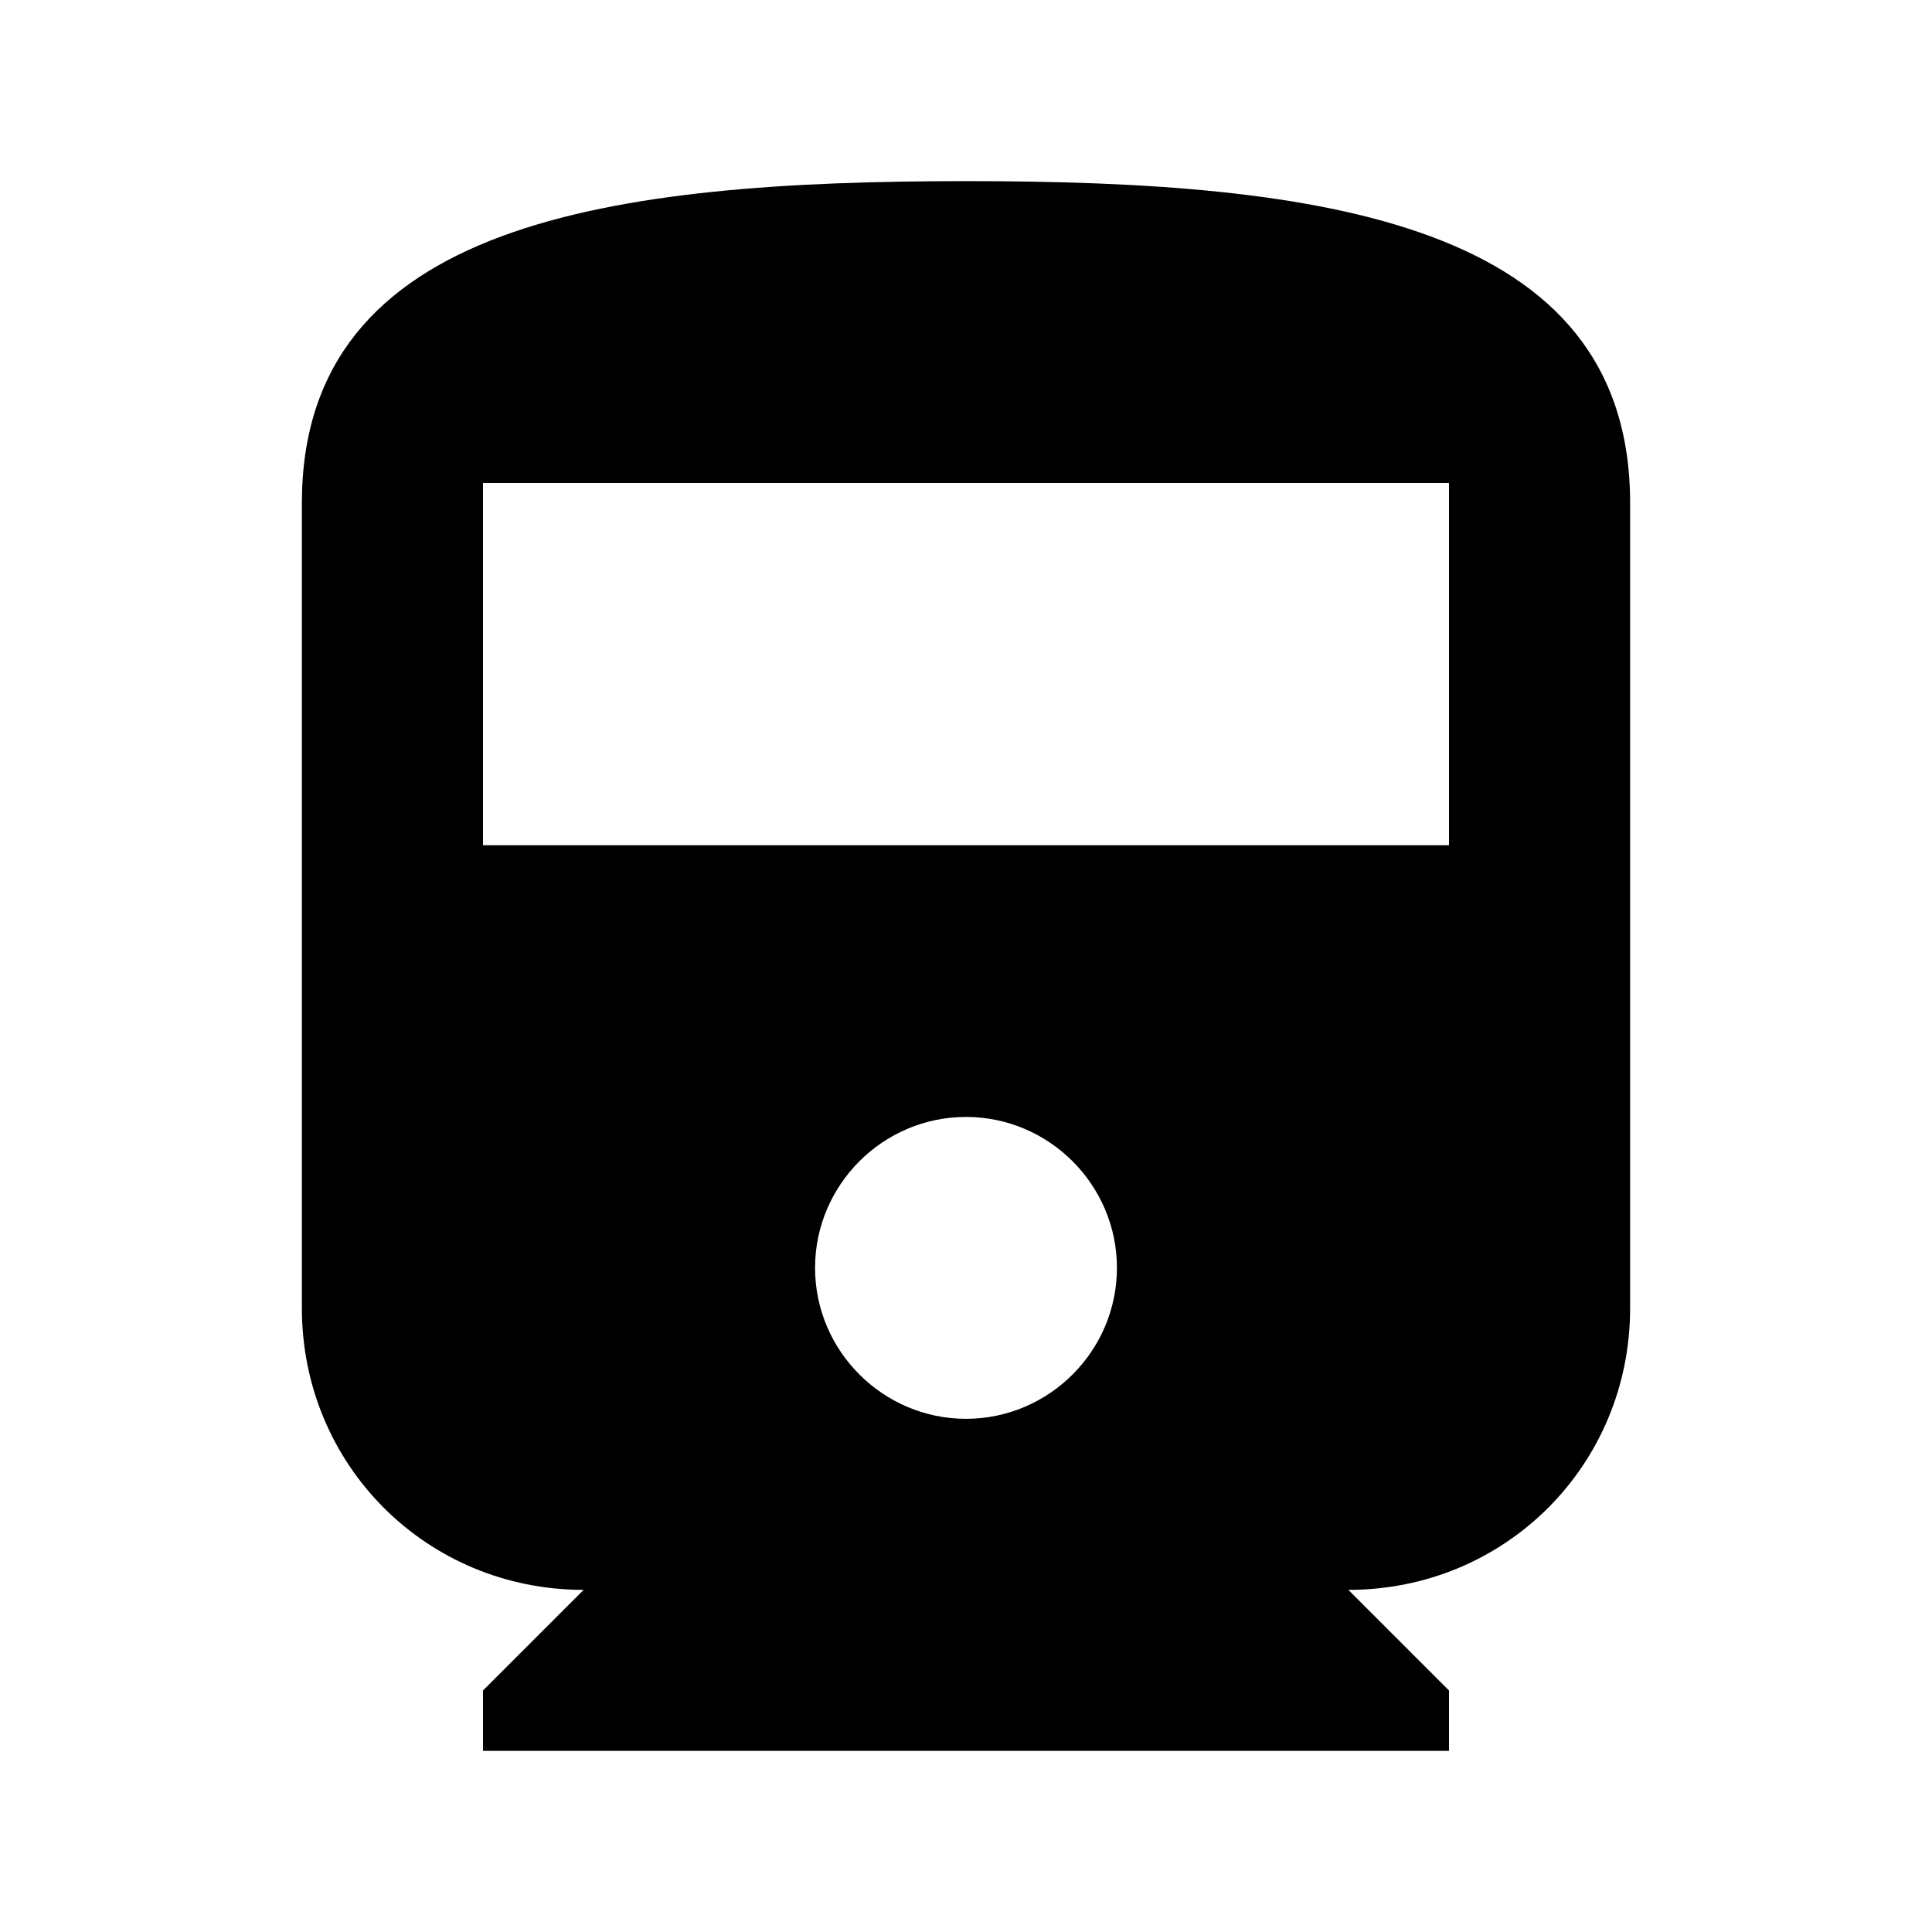
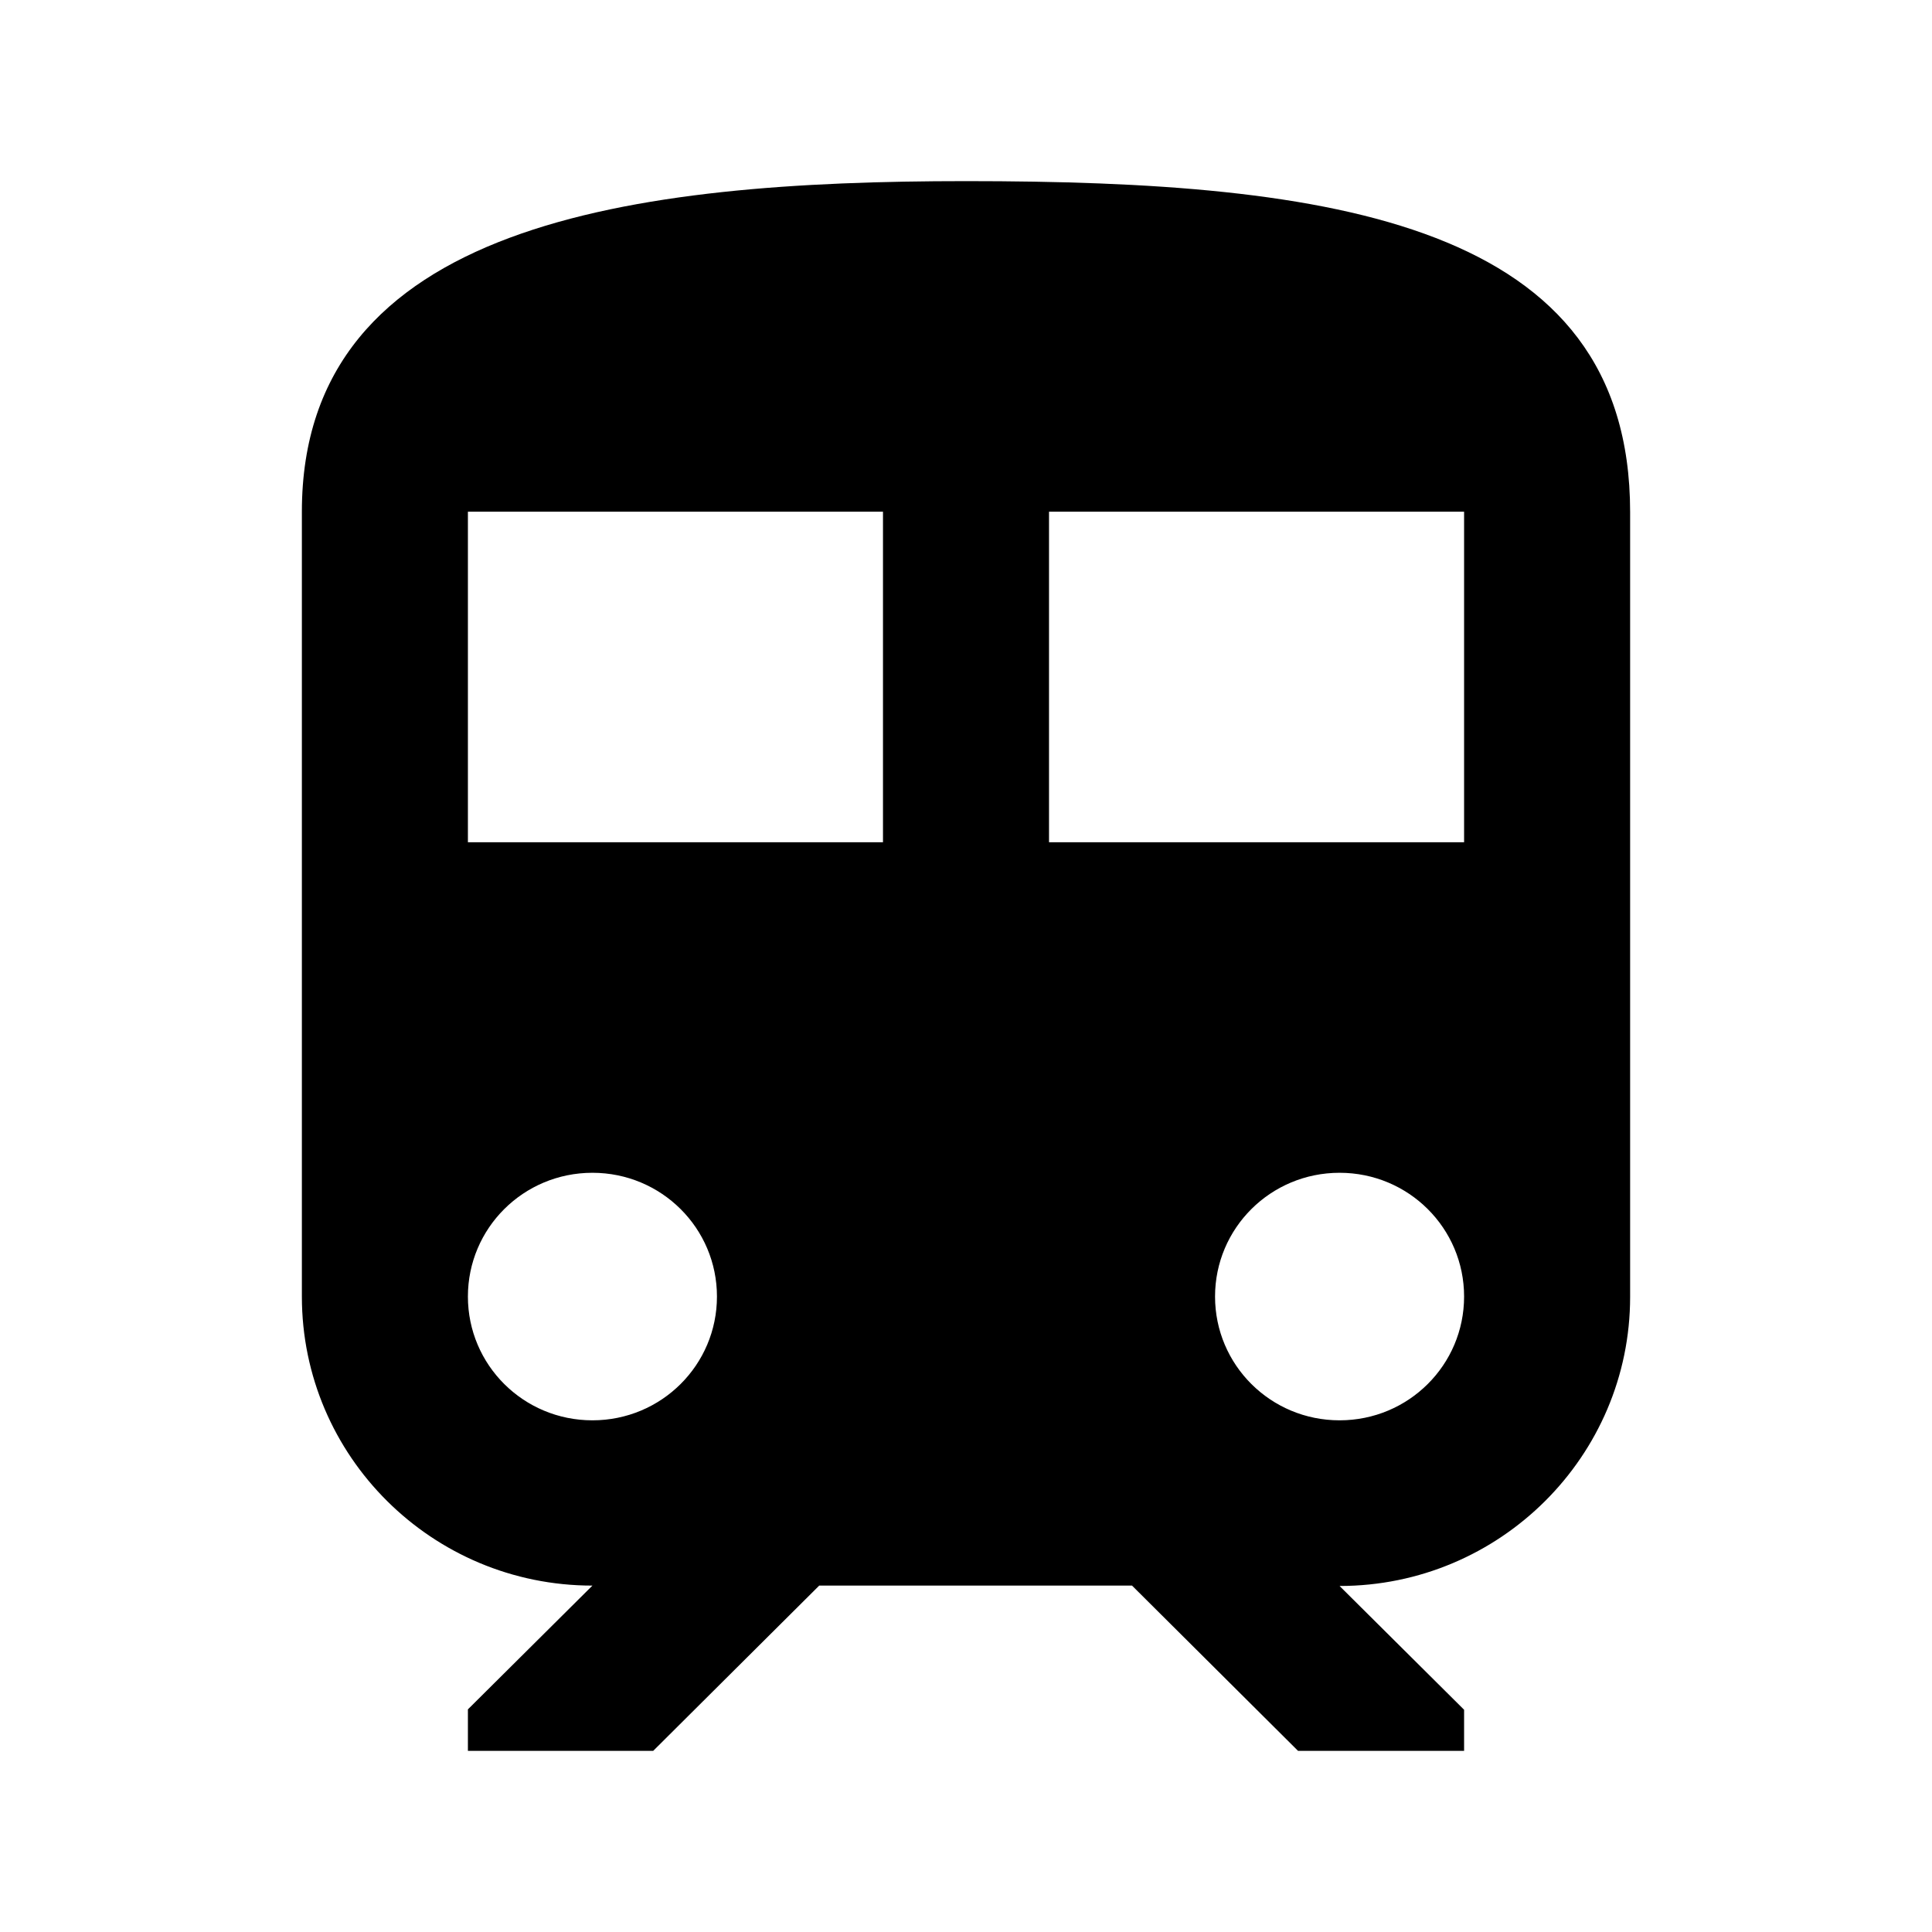
- <svg xmlns="http://www.w3.org/2000/svg" version="1.1" id="Layer_1" x="0px" y="0px" width="512px" height="512px" viewBox="0 0 512 512" enable-background="new 0 0 512 512" xml:space="preserve">
-   <g id="Icon_35_">
-     <g>
-       <g>
-         <path d="M80,346.666c0,41.604,33.062,74.666,74.667,74.666L128,448v16h256v-16l-26.667-26.668     c41.604,0,74.667-33.062,74.667-74.666V133.334C432,58.668,349.864,48,256,48S80,58.668,80,133.334V346.666z M256,376     c-22.002,0-40-17.997-40-39.999S233.998,296,256,296s40,17.999,40,40.001S278.002,376,256,376z M384,224H128v-96h256V224z" />
-       </g>
-     </g>
+ <svg xmlns="http://www.w3.org/2000/svg" version="1.1" id="Layer_1" x="0px" y="0px" viewBox="0 0 512 512" style="enable-background:new 0 0 512 512;" xml:space="preserve">
+   <g>
+     <path d="M256,48c-88,0-176,10.9-176,87.6v208c0,42.3,34.5,76.6,77,76.6l-33,32.8V464h49.1l44-43.8H300l44,43.8h44v-10.9l-33-32.8   c42.5,0,77-34.4,77-76.6v-208C432,58.9,353.2,48,256,48z M157,376.4c-18.3,0-33-14.7-33-32.8s14.7-32.8,33-32.8s33,14.7,33,32.8   S175.3,376.4,157,376.4z M234,223.2H124v-87.6h110V223.2z M278,223.2v-87.6h110v87.6H278z M355,376.4c-18.3,0-33-14.7-33-32.8   s14.7-32.8,33-32.8s33,14.7,33,32.8S373.3,376.4,355,376.4z" />
  </g>
</svg>
